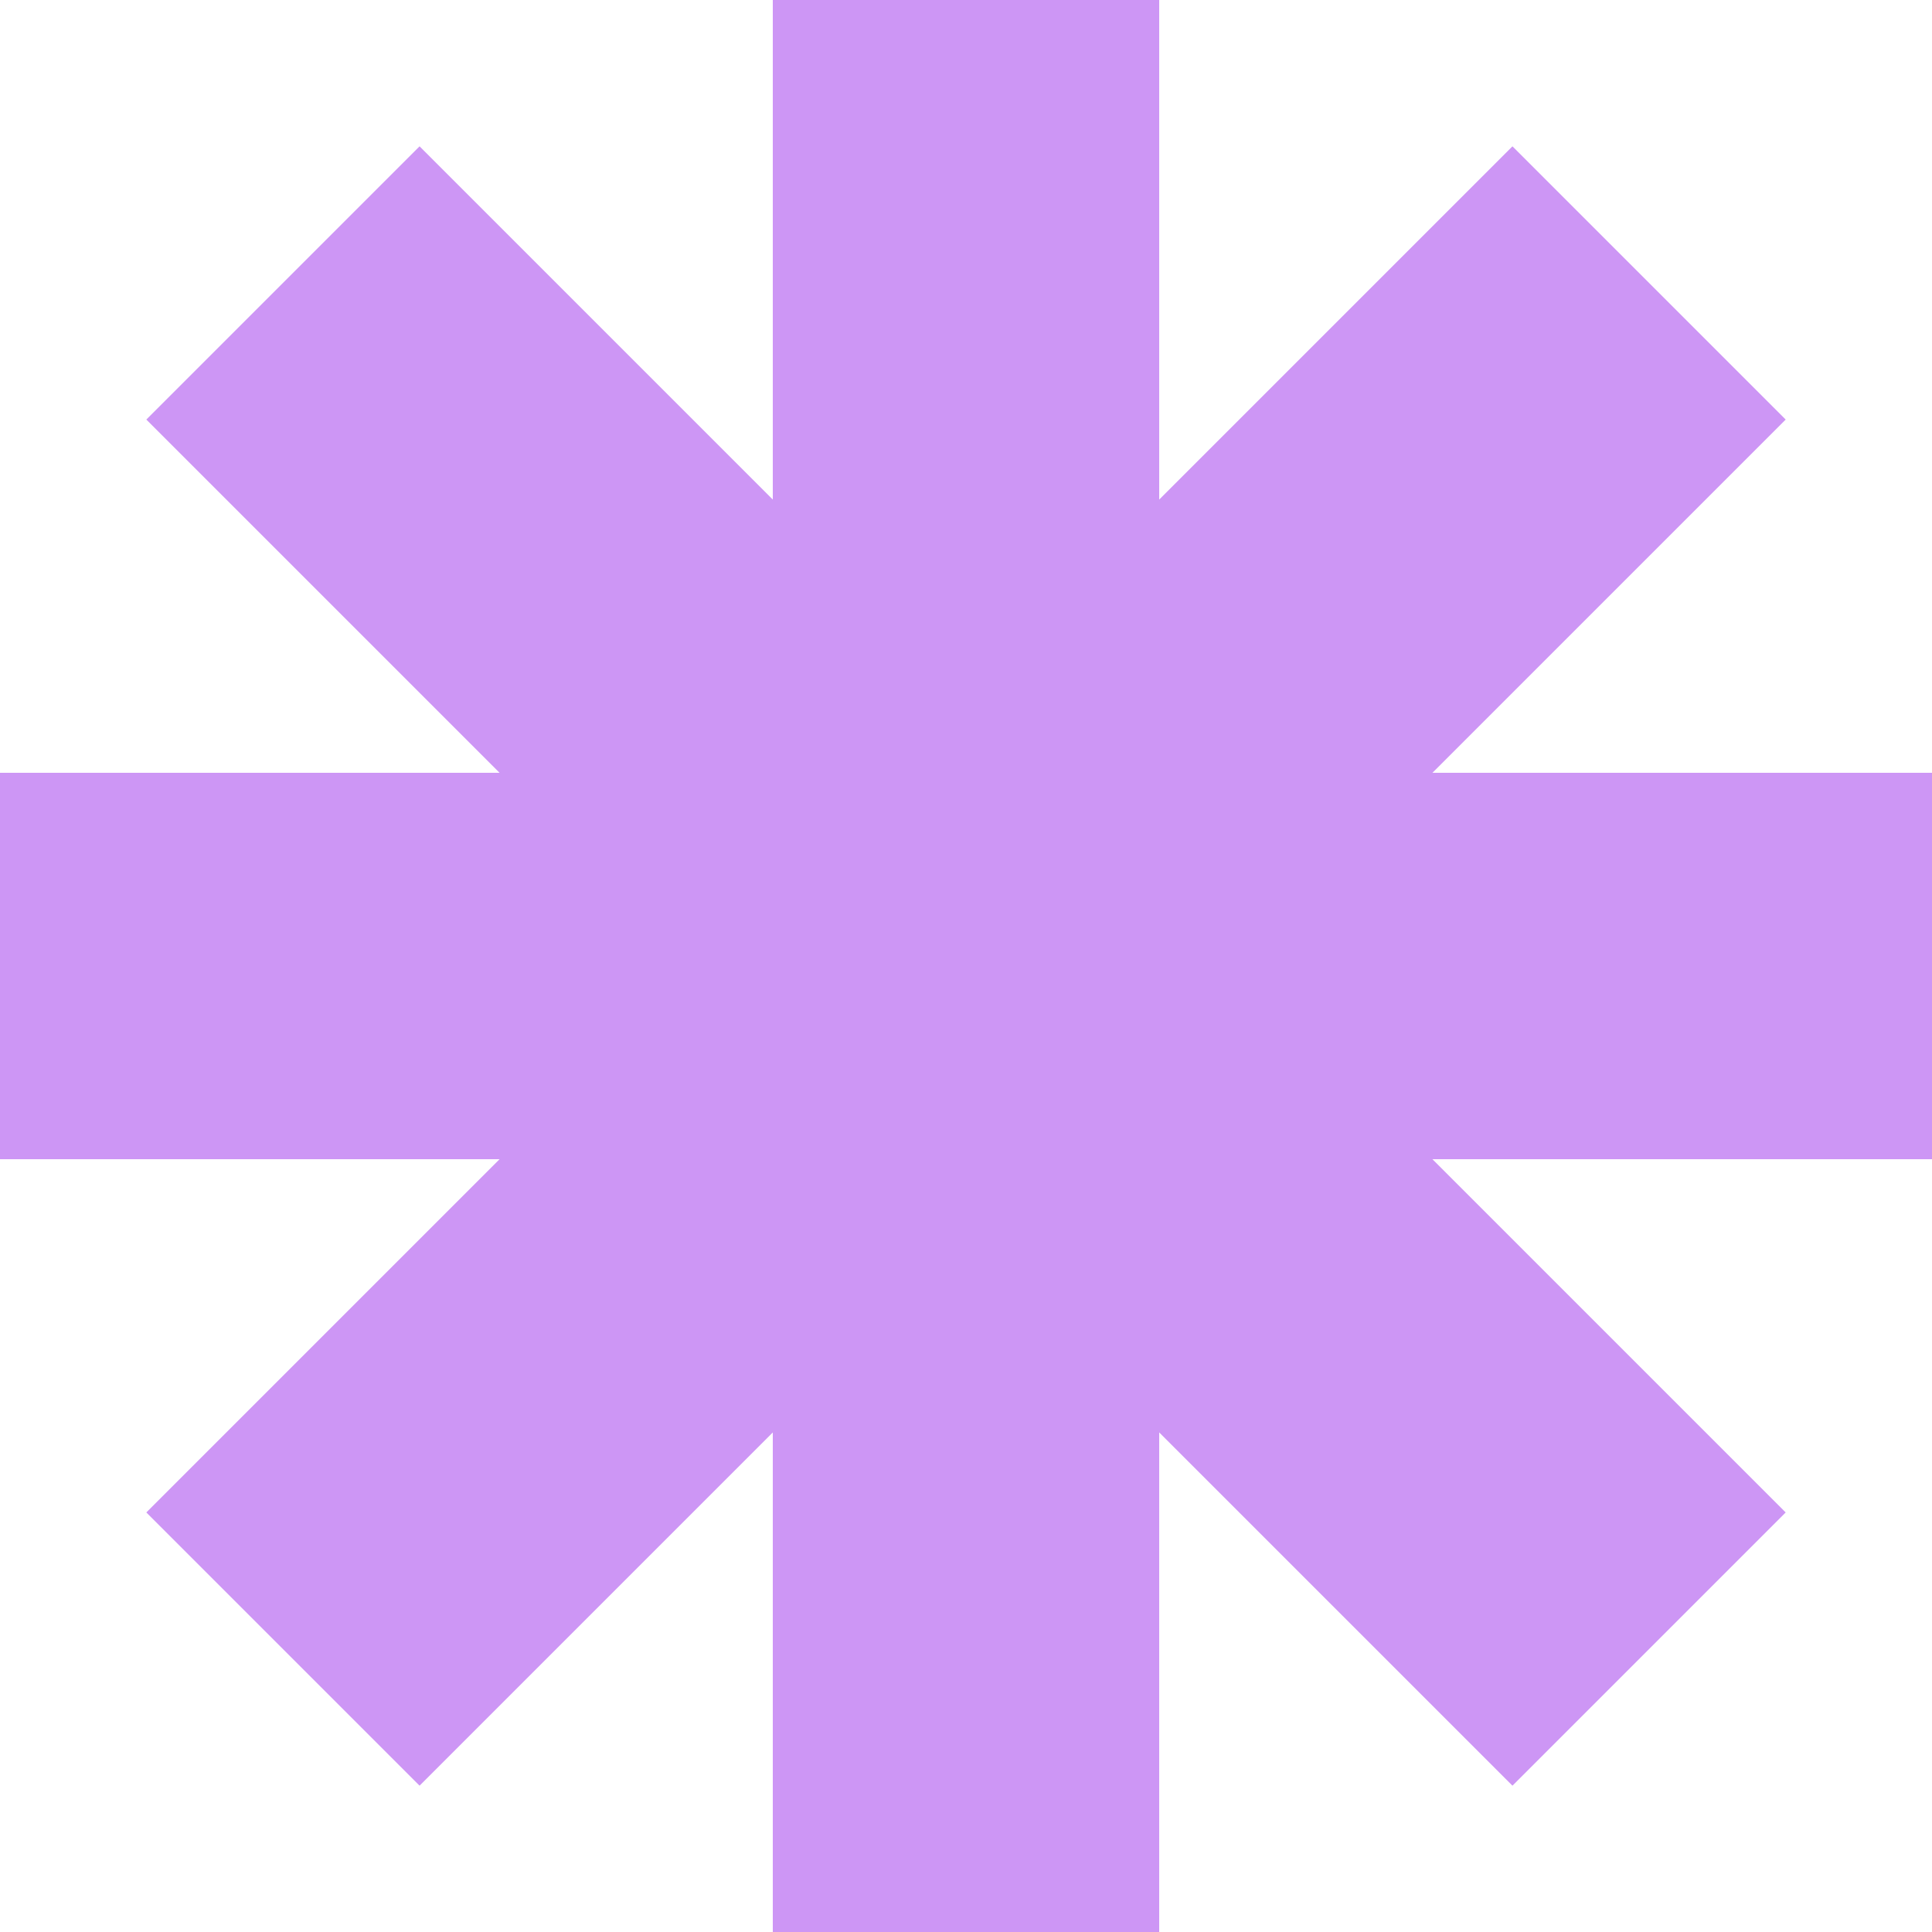
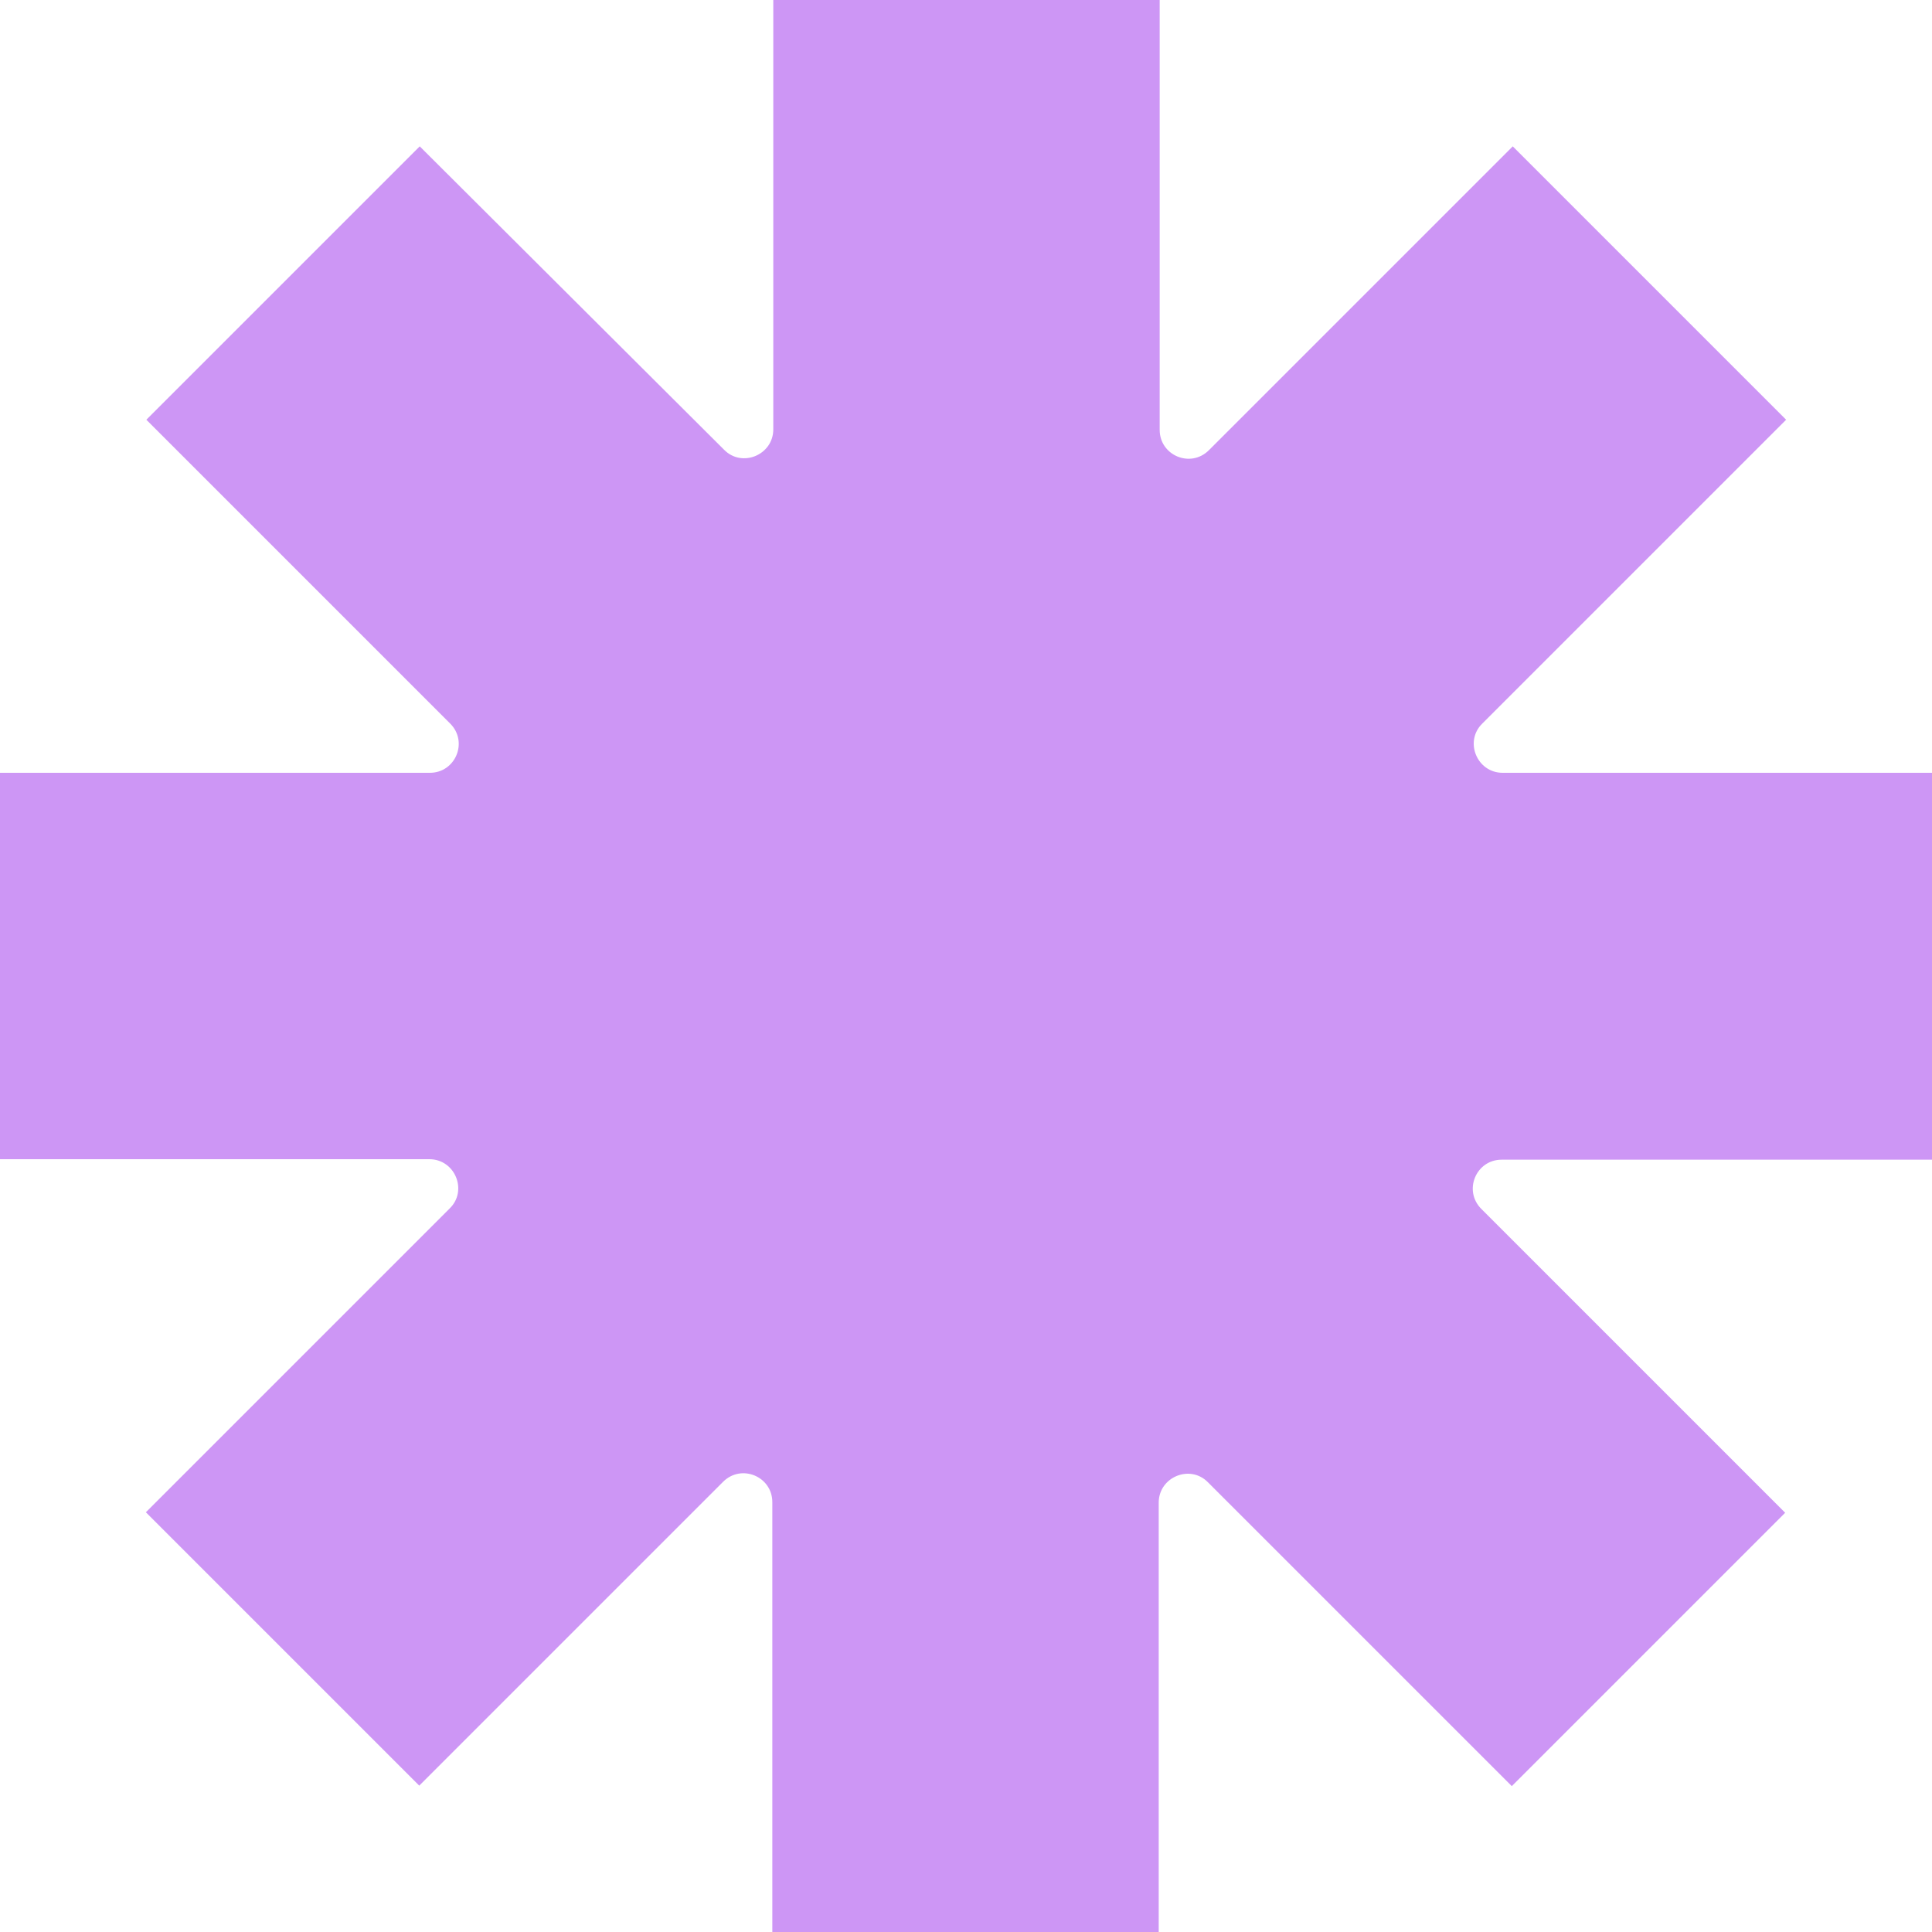
<svg xmlns="http://www.w3.org/2000/svg" version="1.1" id="Layer_1" x="0px" y="0px" viewBox="0 0 400 400" style="enable-background:new 0 0 400 400;" xml:space="preserve">
  <style type="text/css">
	.st0{fill:#CD96F5;}
</style>
-   <g>
-     <g>
-       <g>
-         <g>
-           <g>
-             <g>
-               <rect x="160" class="st0" width="80" height="400" />
-             </g>
-           </g>
-           <g>
-             <g>
-               <rect y="160" class="st0" width="400" height="80" />
-             </g>
-           </g>
-         </g>
-         <g>
-           <g>
-             <g>
-               <rect x="0" y="160" transform="matrix(0.7071 -0.7071 0.7071 0.7071 -82.8384 200.0011)" class="st0" width="400" height="80" />
-             </g>
-           </g>
-           <g>
-             <g>
-               <rect x="160" y="0" transform="matrix(0.7071 -0.7071 0.7071 0.7071 -82.8384 200.0011)" class="st0" width="80" height="400" />
-             </g>
-           </g>
-         </g>
-       </g>
-     </g>
-   </g>
+   <path class="st0" d="M400,160h-88.9c-5.3,0-8-6.5-4.2-10.2l62.9-62.9l-56.6-56.6l-62.9,62.9c-3.8,3.8-10.2,1.1-10.2-4.2V0h-80v88.9  c0,5.3-6.5,8-10.2,4.2L86.9,30.3L30.3,86.9l62.9,62.9c3.8,3.8,1.1,10.2-4.2,10.2H0v80h88.9c5.3,0,8,6.5,4.2,10.2l-62.9,62.9  l56.6,56.6l62.9-62.9c3.8-3.8,10.2-1.1,10.2,4.2V400h80v-88.9c0-5.3,6.5-8,10.2-4.2l62.9,62.9l56.6-56.6l-62.9-62.9  c-3.8-3.8-1.1-10.2,4.2-10.2H400V160z" />
</svg>
